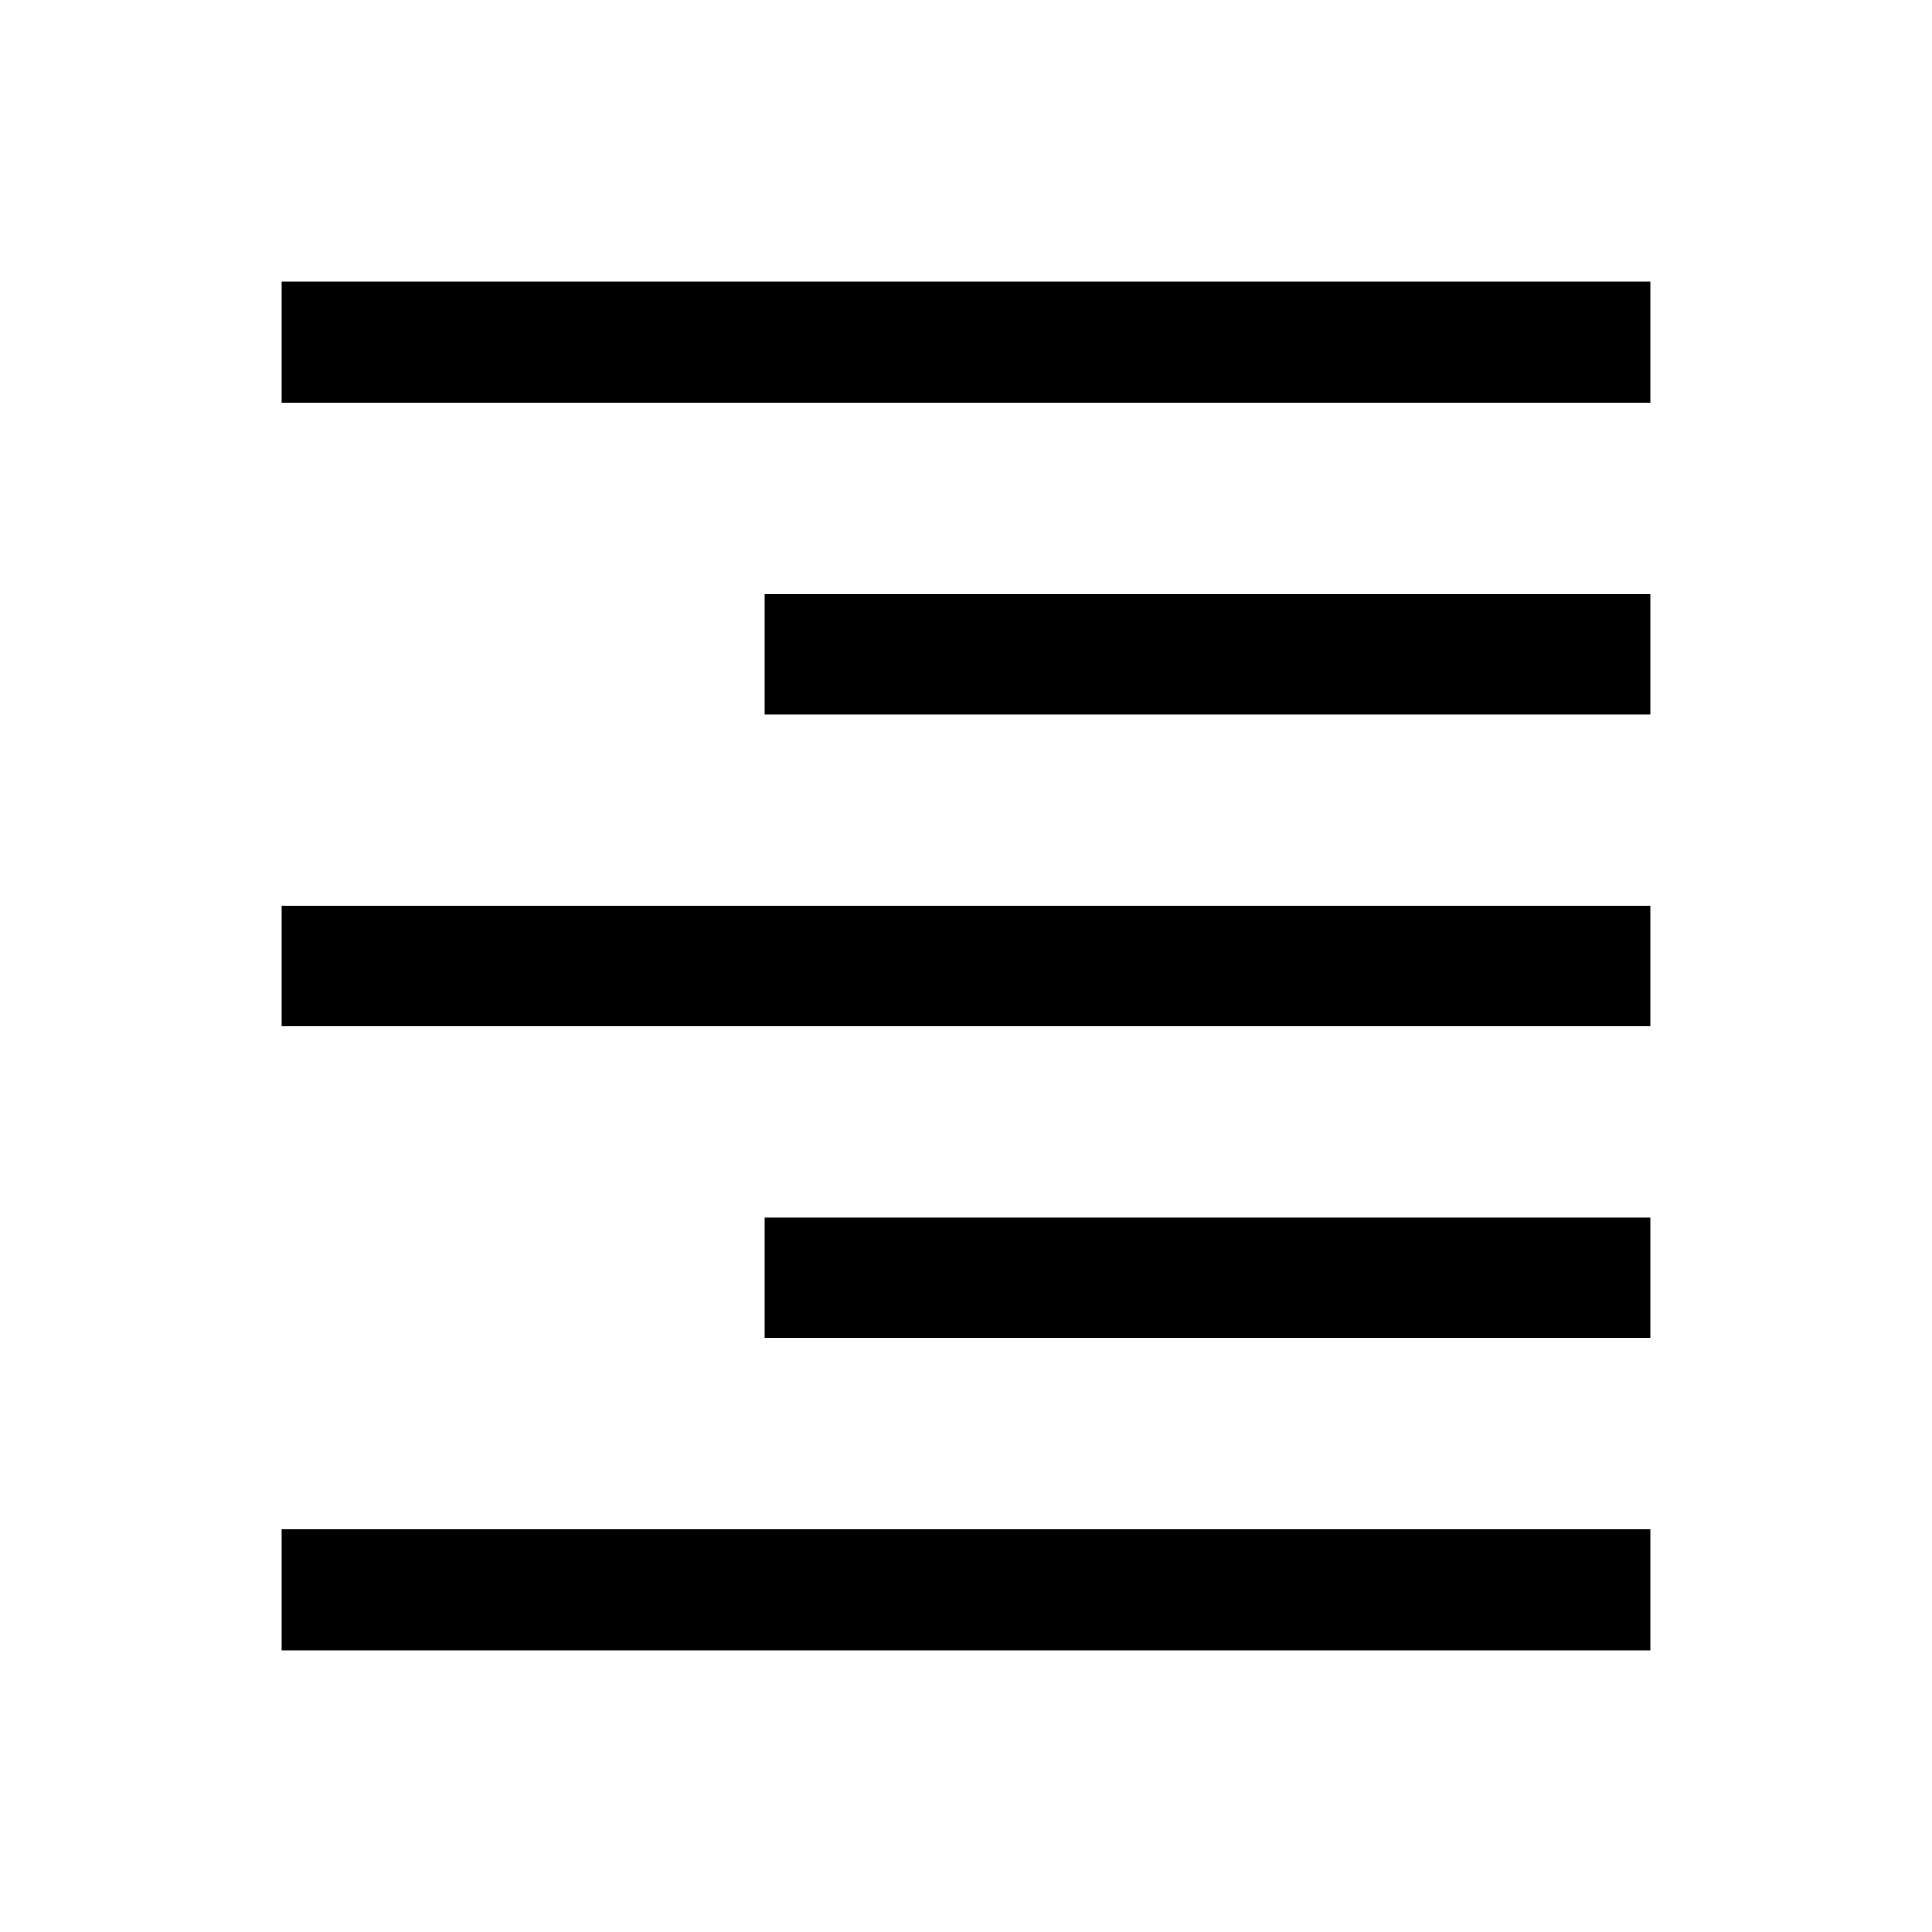
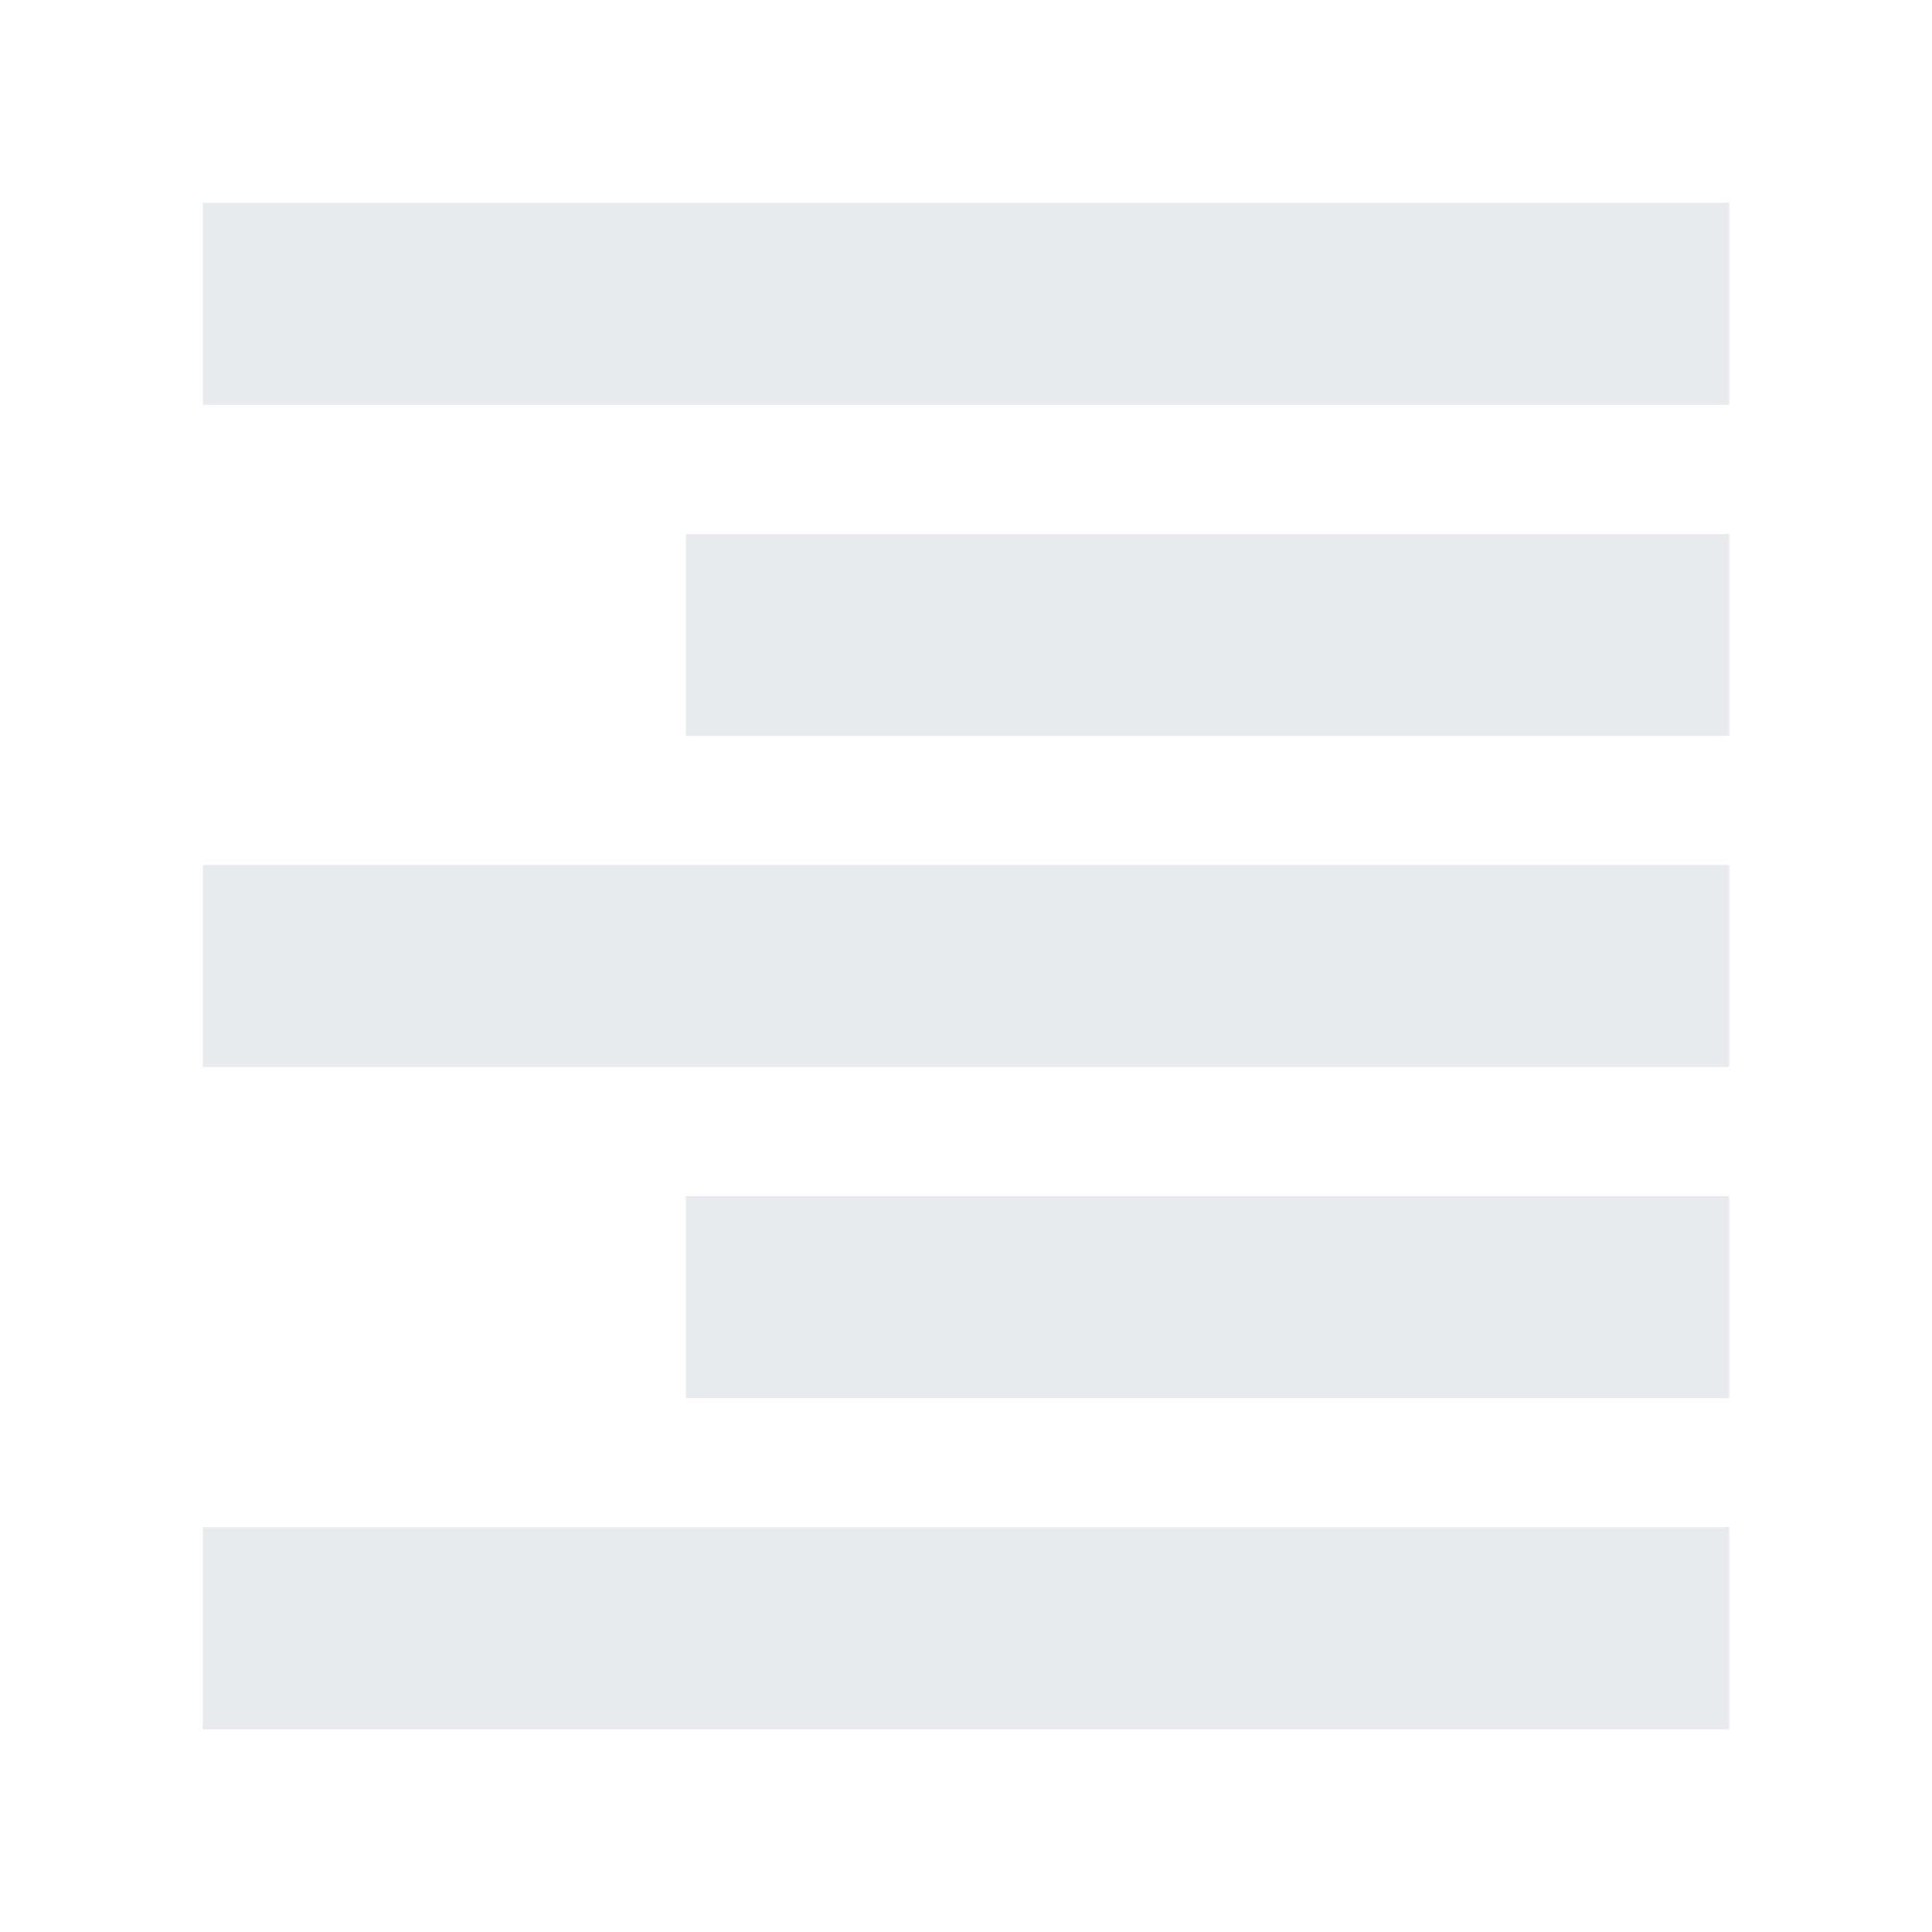
- <svg xmlns="http://www.w3.org/2000/svg" height="24" viewBox="0 -960 960 960" width="24">
-   <path d="M140.001-760v-59.999h679.998V-760H140.001Zm240 155v-59.999h439.998V-605H380.001Zm-240 154.999v-59.998h679.998v59.998H140.001Zm240 155V-355h439.998v59.999H380.001Zm-240 155V-200h679.998v59.999H140.001Z" />
+ <svg xmlns="http://www.w3.org/2000/svg" height="24px" viewBox="0 -960 960 960" width="24px" fill="#e8eaed">
+   <path d="M100.78-758.87v-100.35h758.44v100.35H100.78Zm240 164.52V-694.7h518.44v100.35H340.78Zm-240 164.52v-100.34h758.44v100.34H100.78Zm240 164.53v-100.35h518.44v100.35H340.78Zm-240 164.52v-100.35h758.44v100.35H100.78Z" />
</svg>
